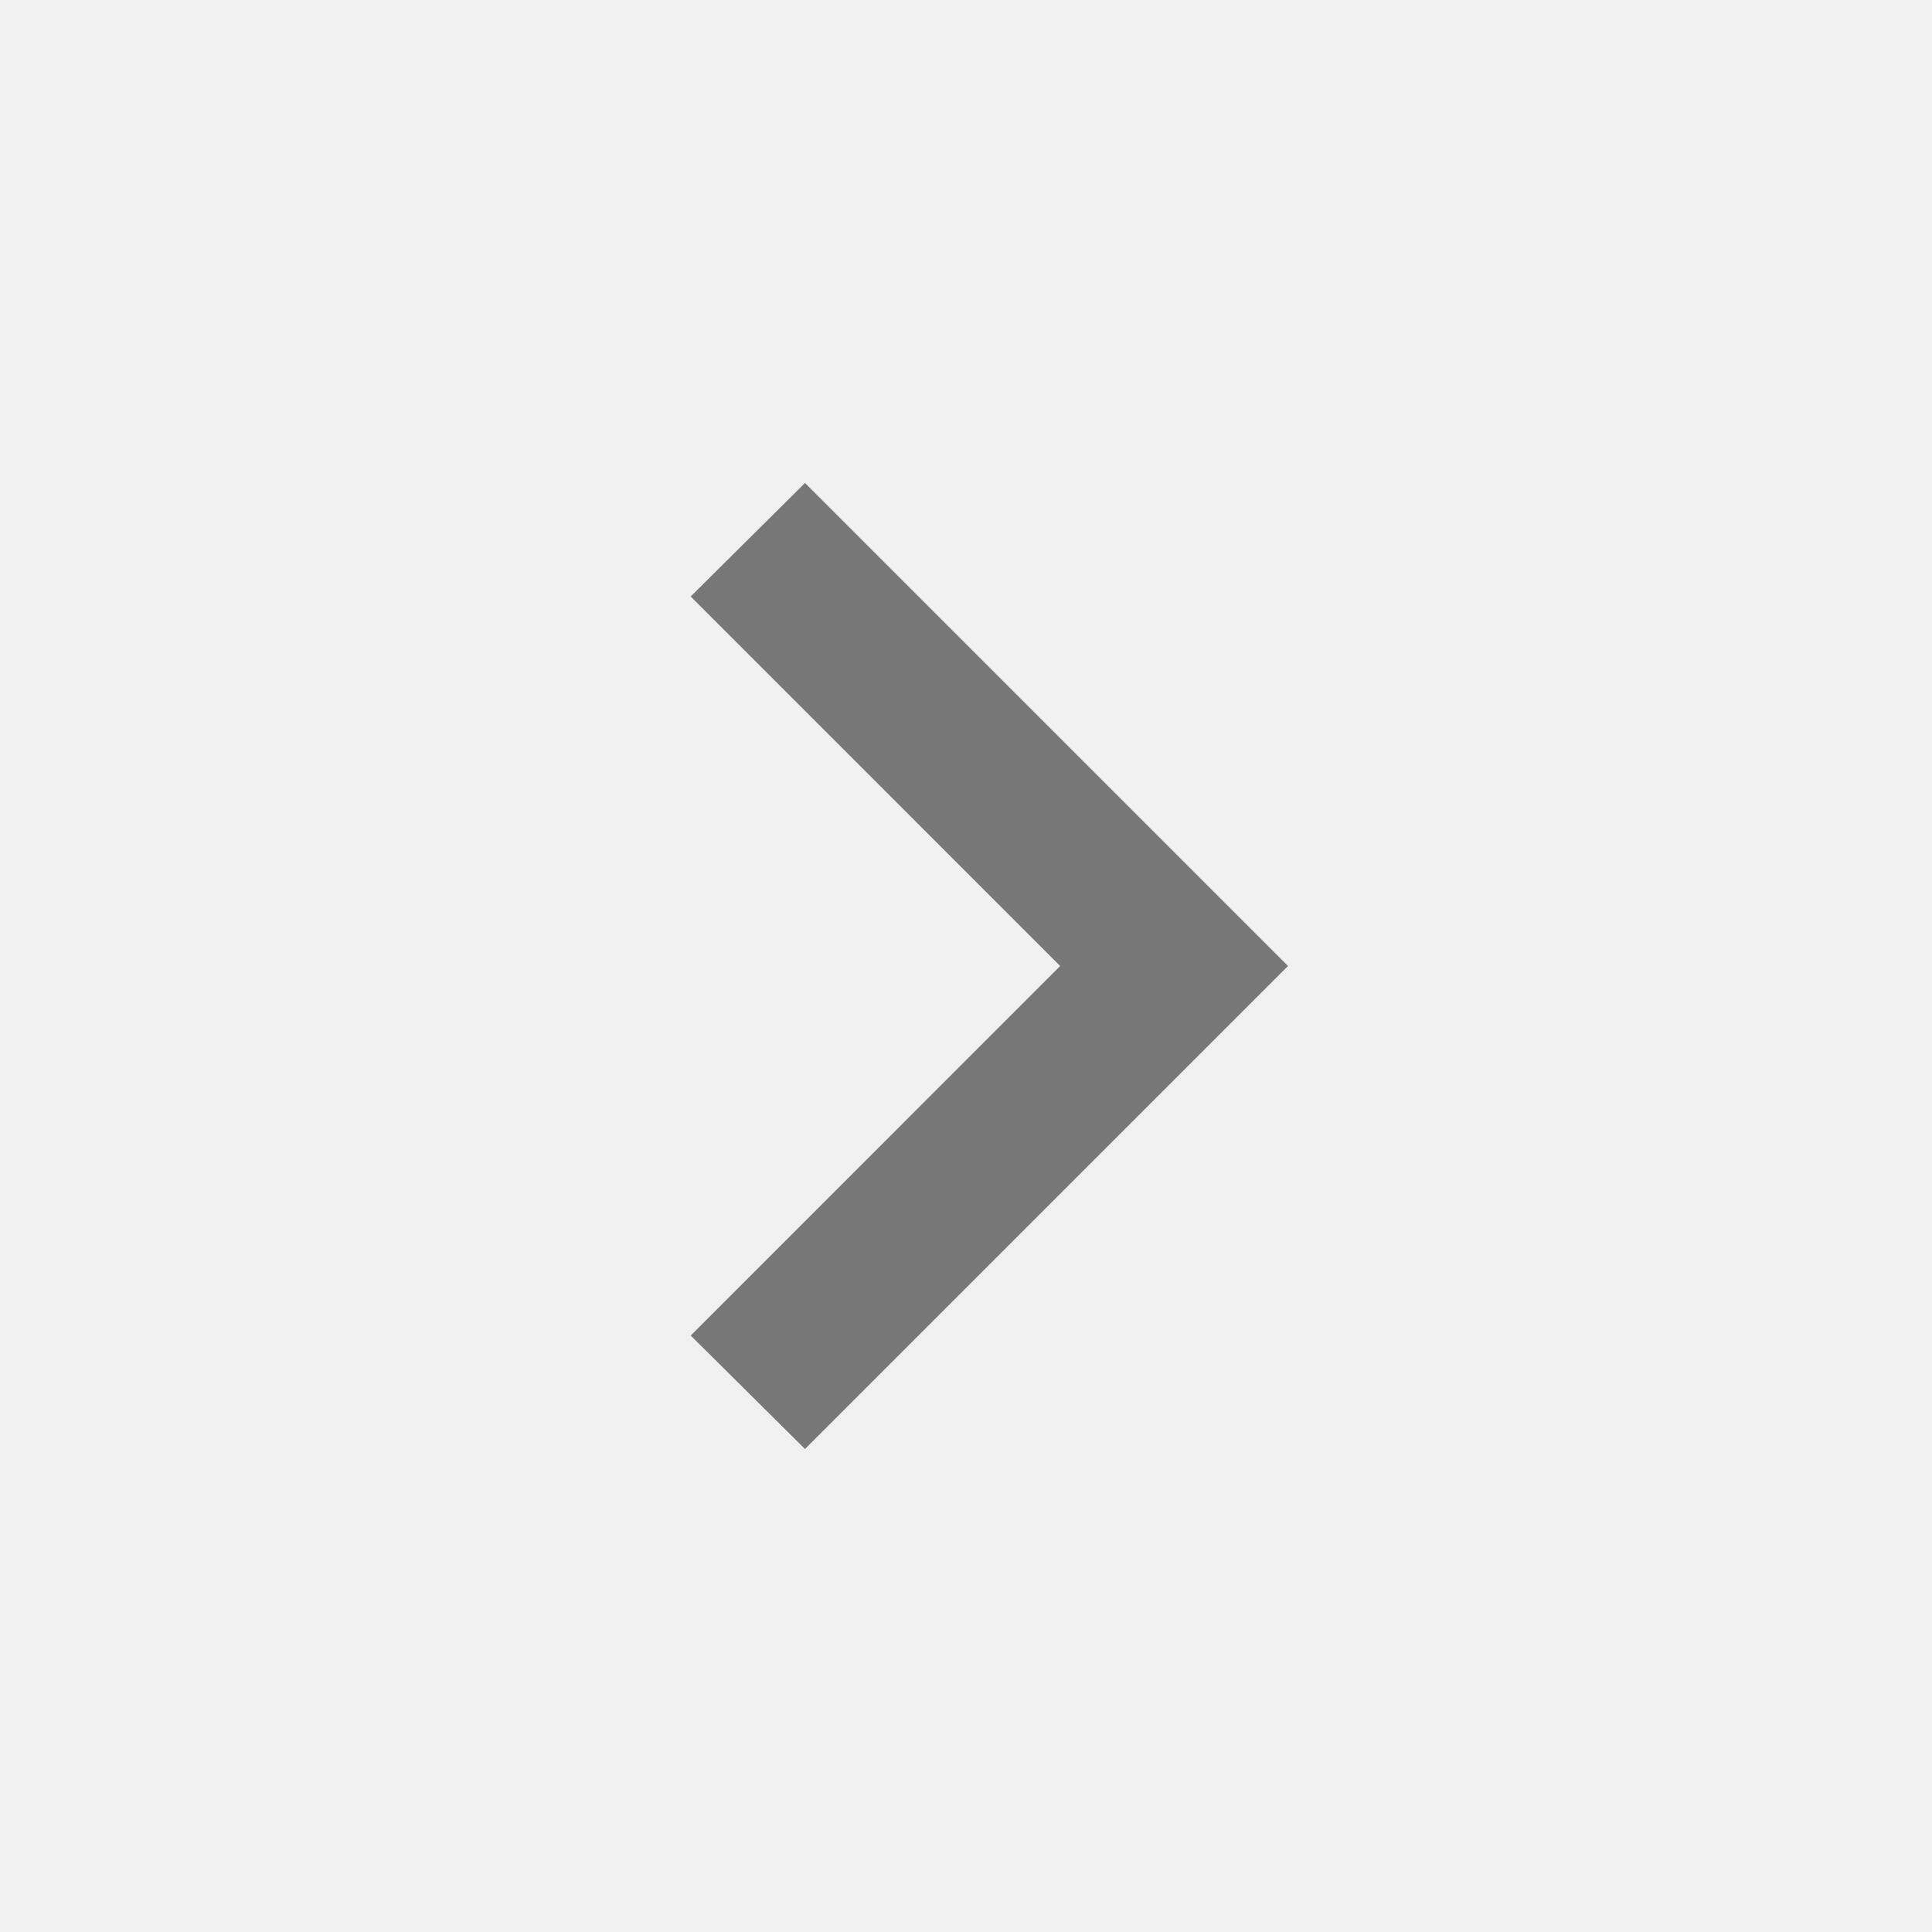
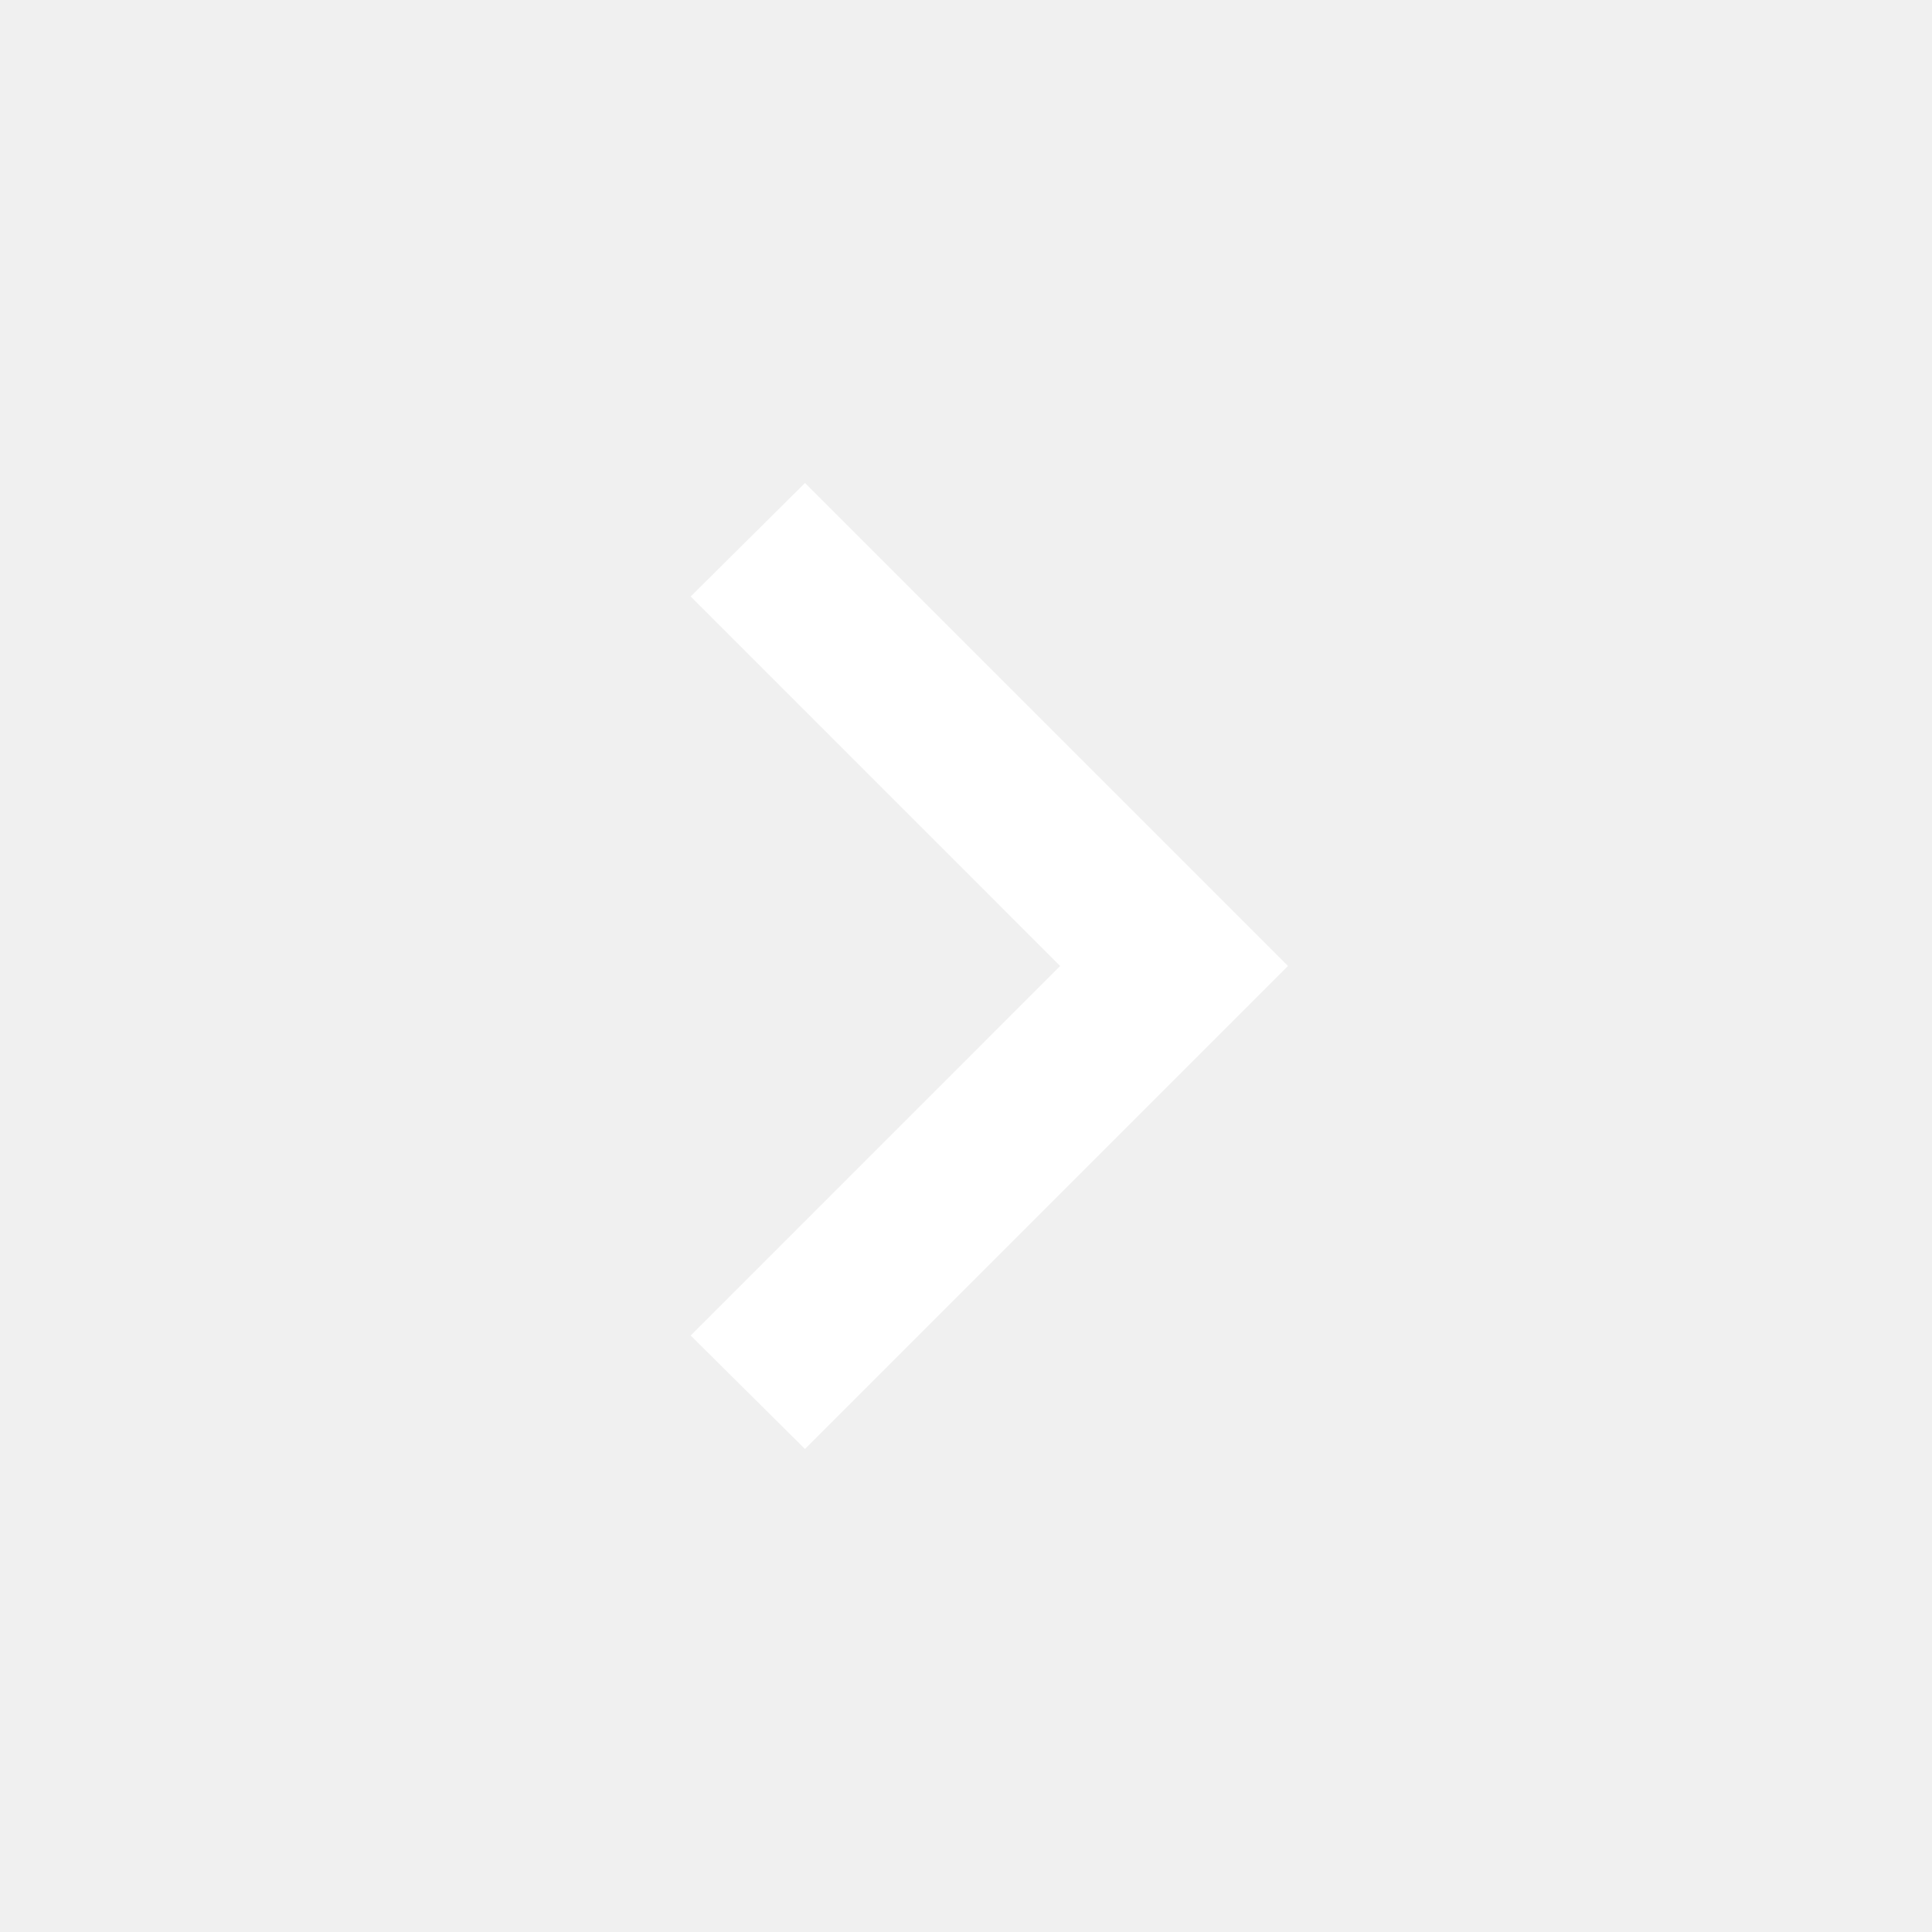
<svg xmlns="http://www.w3.org/2000/svg" width="30" height="30" viewBox="0 0 30 30" fill="none">
-   <path d="M10.725 20.738L16.462 15L10.725 9.262L12.5 7.5L20 15L12.5 22.5L10.725 20.738Z" fill="#777777" />
+   <path d="M10.725 20.738L16.462 15L10.725 9.262L12.5 7.5L20 15L12.5 22.5L10.725 20.738Z" fill="#ffffff" />
</svg>
